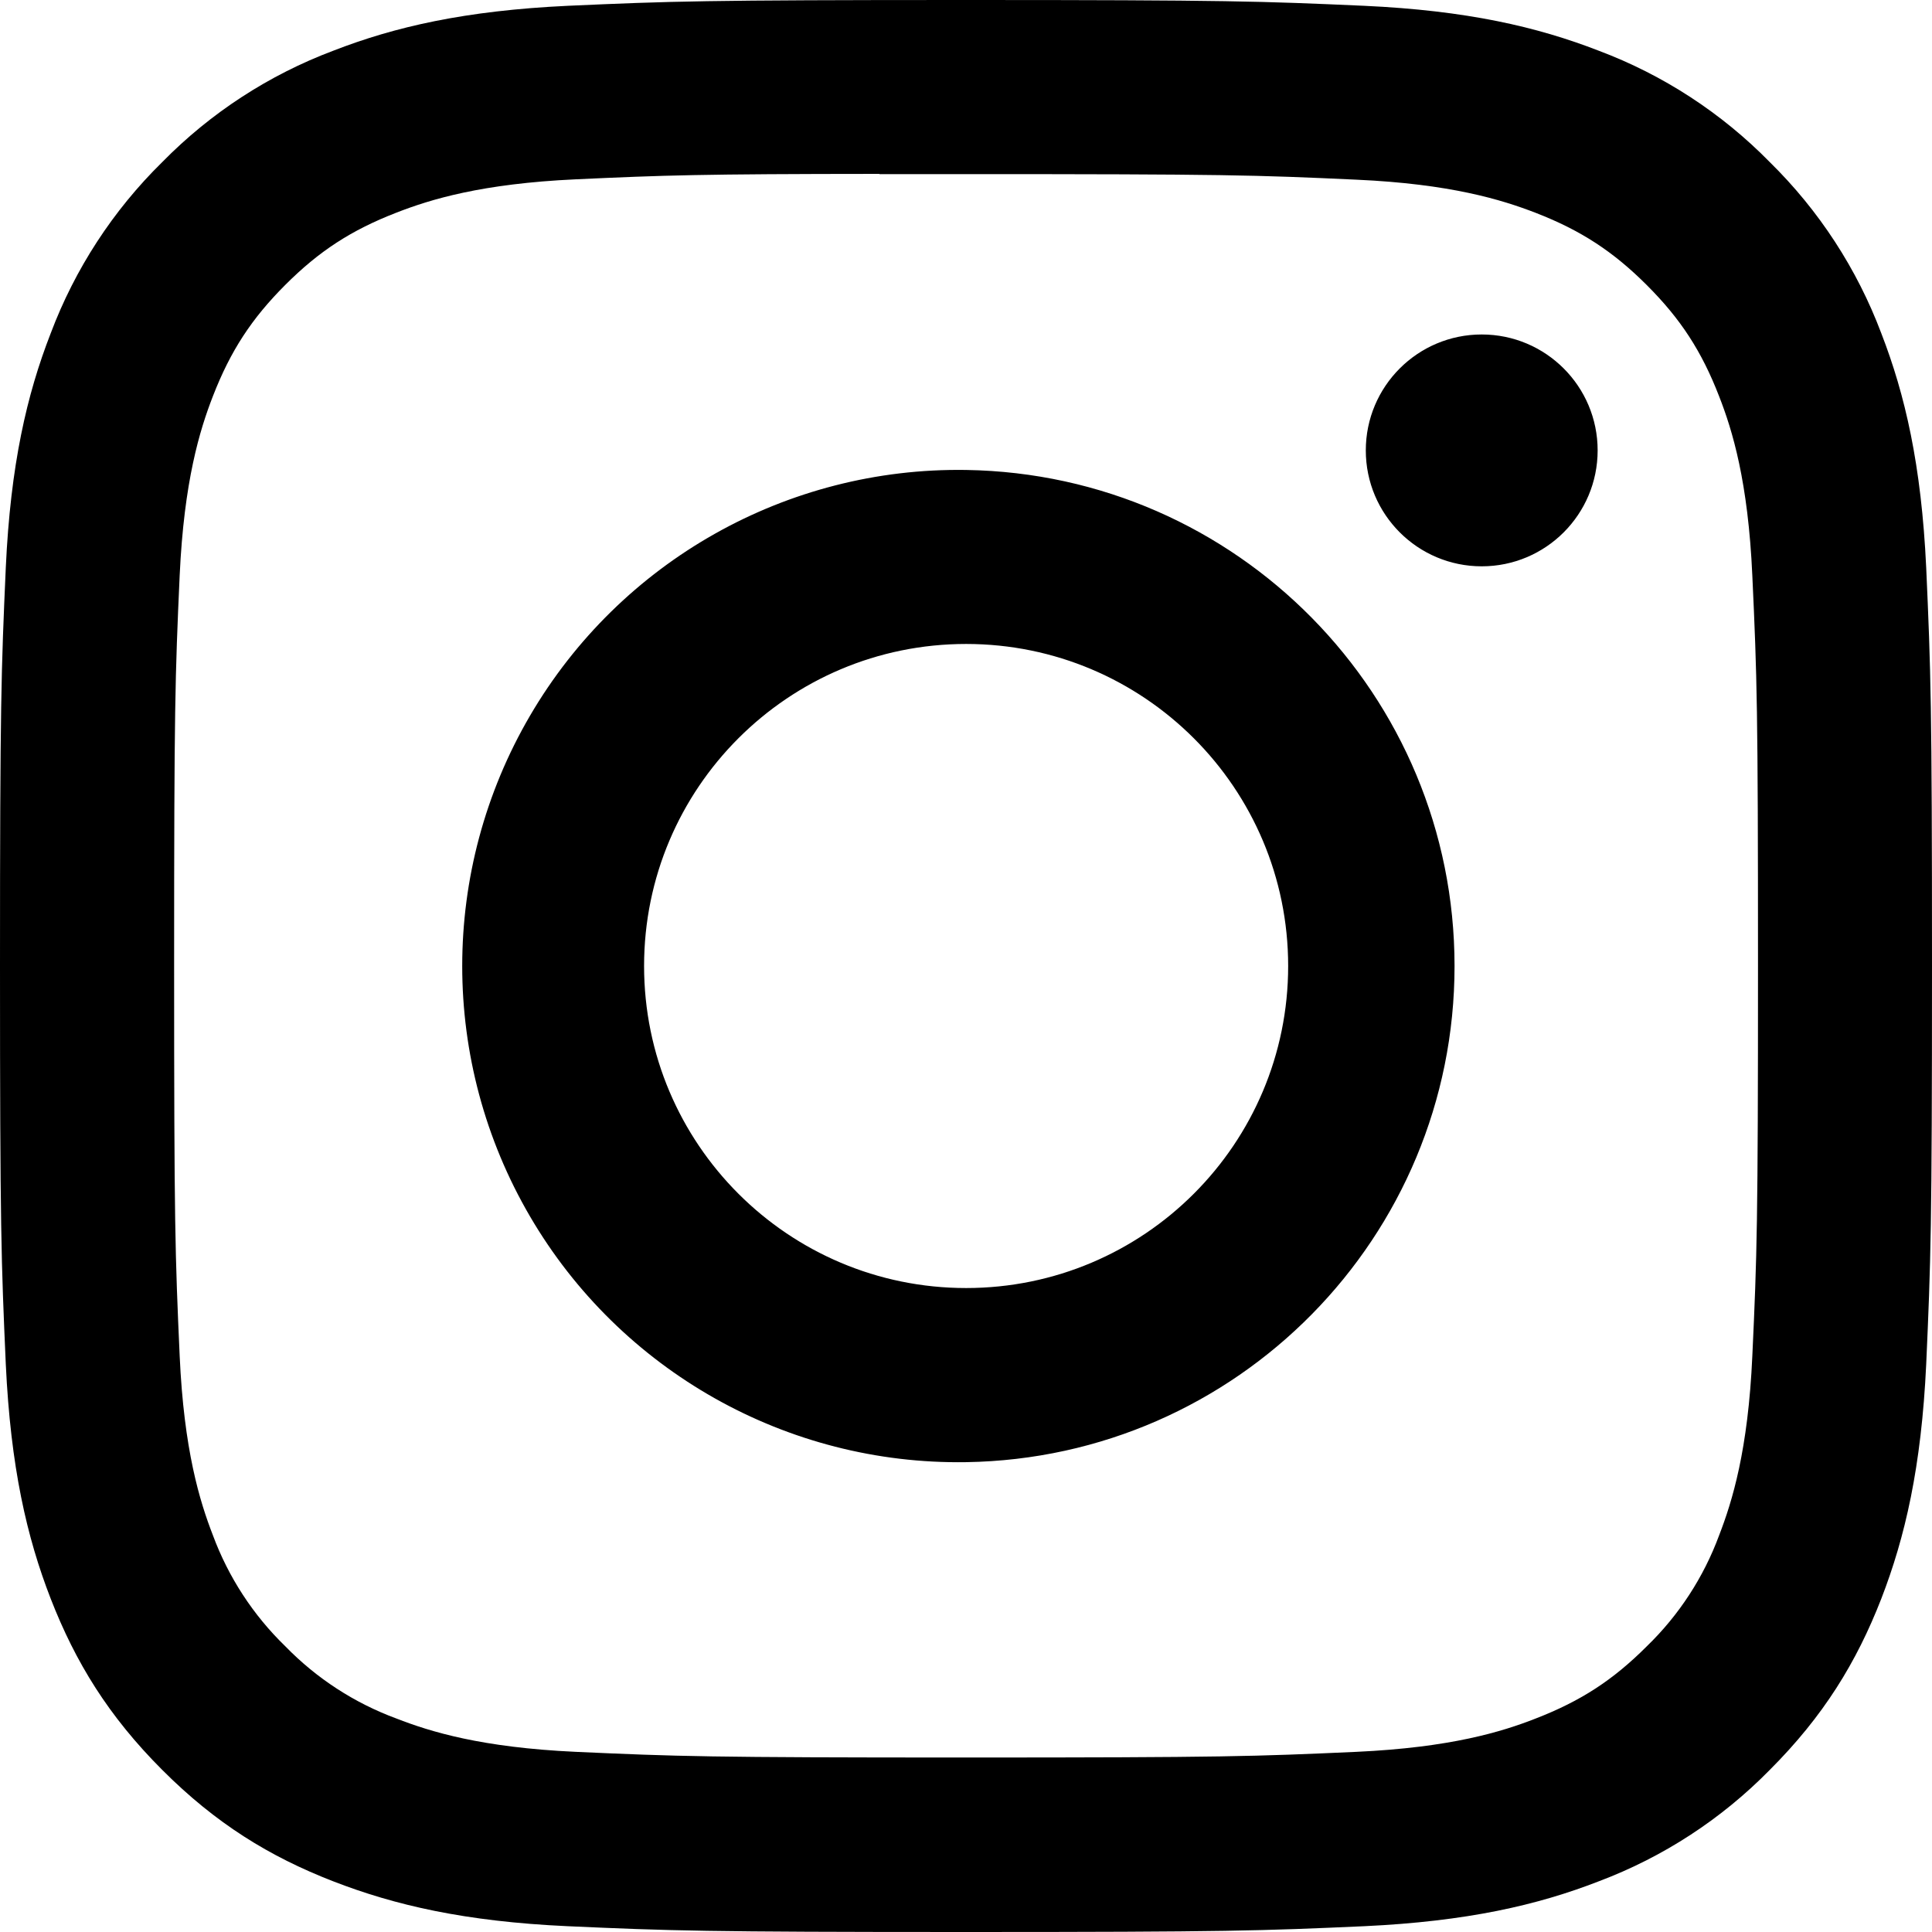
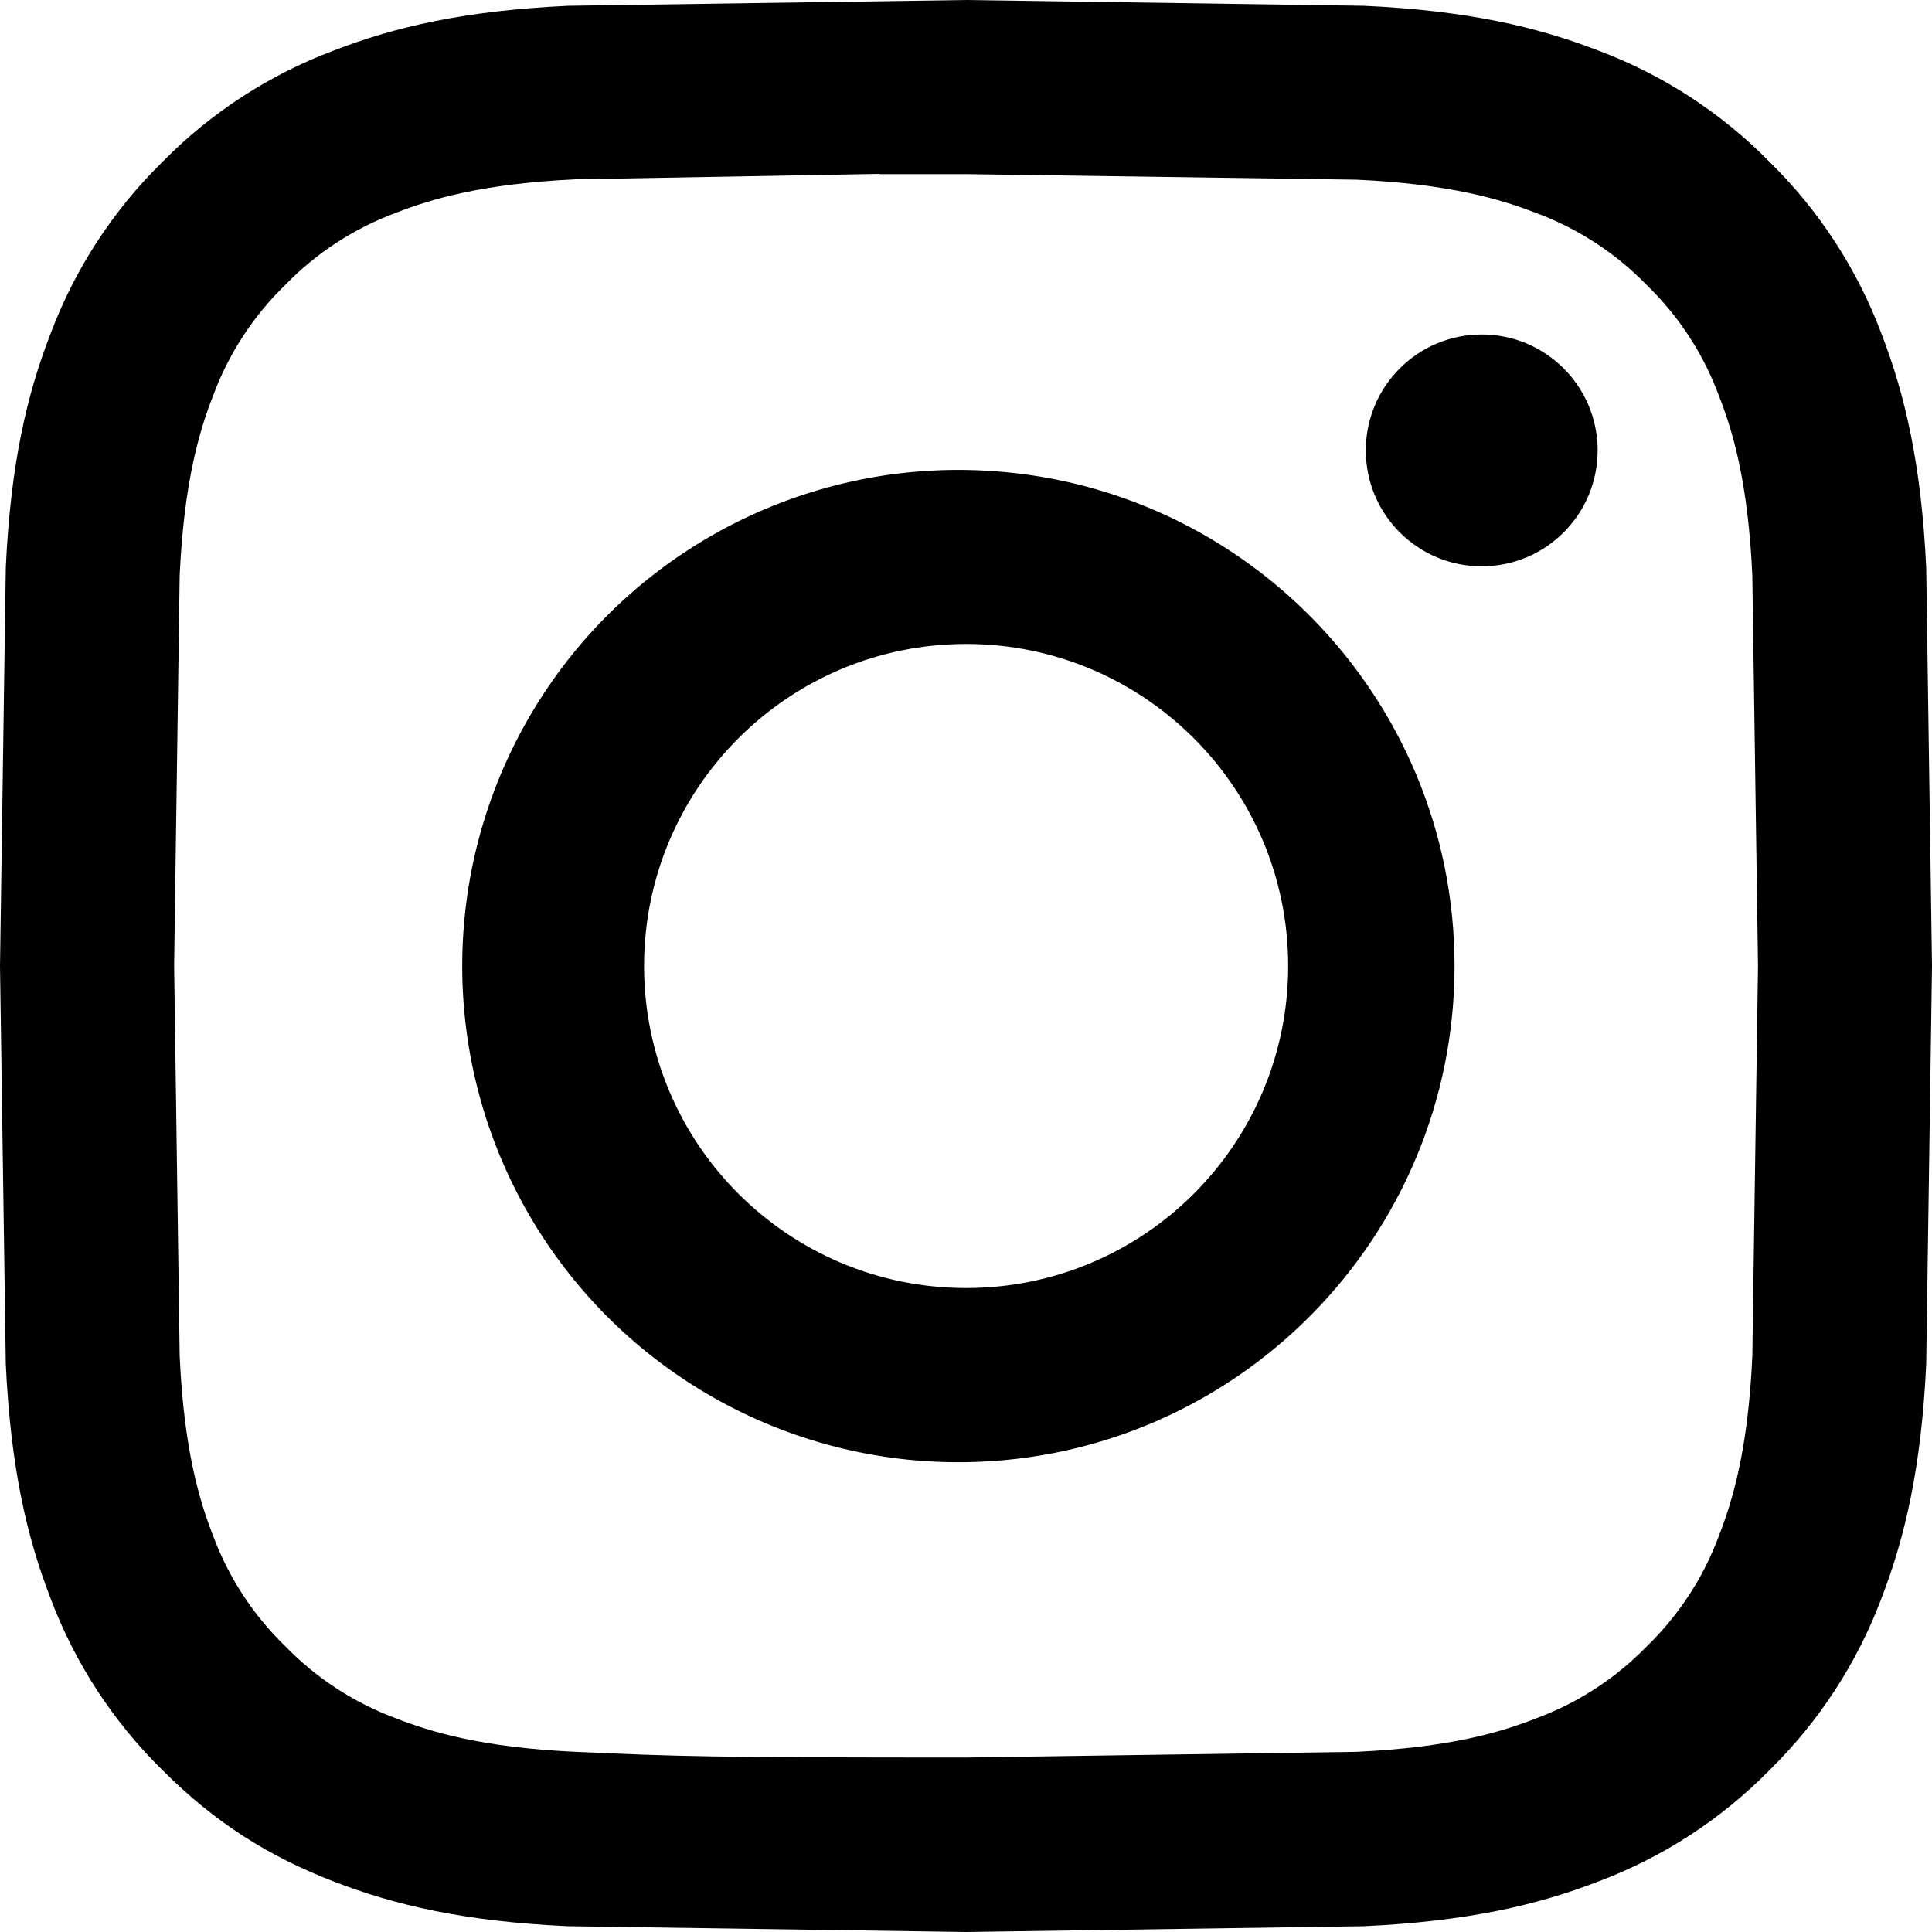
- <svg xmlns="http://www.w3.org/2000/svg" width="16" height="16" fill="currentColor" class="bi bi-instagram" viewBox="0 0 16 16">
-   <path d="M8 0C5.829 0 5.556.01 4.703.048 3.85.088 3.269.222 2.76.42a3.917 3.917 0 0 0-1.417.923A3.927 3.927 0 0 0 .42 2.76C.222 3.268.087 3.85.048 4.7.01 5.555 0 5.827 0 8.001c0 2.172.01 2.444.048 3.297.04.852.174 1.433.372 1.942.205.526.478.972.923 1.417.444.445.89.719 1.416.923.51.198 1.09.333 1.942.372C5.555 15.99 5.827 16 8 16s2.444-.01 3.298-.048c.851-.04 1.434-.174 1.943-.372a3.916 3.916 0 0 0 1.416-.923c.445-.445.718-.891.923-1.417.197-.509.332-1.09.372-1.942C15.99 10.445 16 10.173 16 8s-.01-2.445-.048-3.299c-.04-.851-.175-1.433-.372-1.941a3.926 3.926 0 0 0-.923-1.417A3.911 3.911 0 0 0 13.24.42c-.51-.198-1.092-.333-1.943-.372C10.443.01 10.172 0 7.998 0h.003zm-.717 1.442h.718c2.136 0 2.389.007 3.232.046.78.035 1.204.166 1.486.275.373.145.64.319.92.599.28.28.453.546.598.92.11.281.24.705.275 1.485.039.843.047 1.096.047 3.231s-.008 2.389-.047 3.232c-.035.78-.166 1.203-.275 1.485a2.47 2.47 0 0 1-.599.919c-.28.28-.546.453-.92.598-.28.11-.704.24-1.485.276-.843.038-1.096.047-3.232.047s-2.39-.009-3.233-.047c-.78-.036-1.203-.166-1.485-.276a2.478 2.478 0 0 1-.92-.598 2.48 2.48 0 0 1-.6-.92c-.109-.281-.24-.705-.275-1.485-.038-.843-.046-1.096-.046-3.233 0-2.136.008-2.388.046-3.231.036-.78.166-1.204.276-1.486.145-.373.319-.64.599-.92.28-.28.546-.453.92-.598.282-.11.705-.24 1.485-.276.738-.034 1.024-.044 2.515-.045v.002zm4.988 1.328a.96.96 0 1 0 0 1.92.96.96 0 0 0 0-1.92zm-4.27 1.122a4.109 4.109 0 1 0 0 8.217 4.109 4.109 0 0 0 0-8.217zm0 1.441a2.667 2.667 0 1 1 0 5.334 2.667 2.667 0 0 1 0-5.334z" />
+ <svg xmlns="http://www.w3.org/2000/svg" width="16" height="16" fill="currentColor">
+   <path d="M8 0L4.703.048C3.85.088 3.269.222 2.76.42a3.917 3.917 0 0 0-1.417.923A3.927 3.927 0 0 0 .42 2.76C.222 3.268.087 3.85.048 4.7L0 8.001l.048 3.297c.04.852.174 1.433.372 1.942a3.93 3.93 0 0 0 .923 1.417c.444.445.89.719 1.416.923.51.198 1.09.333 1.942.372L8 16l3.298-.048c.851-.04 1.434-.174 1.943-.372a3.916 3.916 0 0 0 1.416-.923 3.93 3.93 0 0 0 .923-1.417c.197-.509.332-1.09.372-1.942L16 8l-.048-3.299c-.04-.851-.175-1.433-.372-1.941a3.926 3.926 0 0 0-.923-1.417A3.911 3.911 0 0 0 13.24.42c-.51-.198-1.092-.333-1.943-.372L7.998 0h.003zm-.717 1.442h.718l3.232.046c.78.035 1.204.166 1.486.275a2.48 2.48 0 0 1 .92.599 2.47 2.47 0 0 1 .598.92c.11.281.24.705.275 1.485l.047 3.231-.047 3.232c-.035.78-.166 1.203-.275 1.485a2.47 2.47 0 0 1-.599.919 2.47 2.47 0 0 1-.92.598c-.28.11-.704.24-1.485.276l-3.232.047c-2.136 0-2.39-.009-3.233-.047-.78-.036-1.203-.166-1.485-.276a2.478 2.478 0 0 1-.92-.598 2.48 2.48 0 0 1-.6-.92c-.109-.281-.24-.705-.275-1.485l-.046-3.233.046-3.231c.036-.78.166-1.204.276-1.486a2.48 2.48 0 0 1 .599-.92 2.47 2.47 0 0 1 .92-.598c.282-.11.705-.24 1.485-.276l2.515-.045v.002zm4.988 1.328a.96.96 0 1 0 0 1.92.96.96 0 0 0 0-1.92zm-4.27 1.122a4.109 4.109 0 1 0 0 8.217 4.109 4.109 0 0 0 0-8.217zm0 1.441a2.667 2.667 0 1 1 0 5.334 2.667 2.667 0 0 1 0-5.334z" />
</svg>
